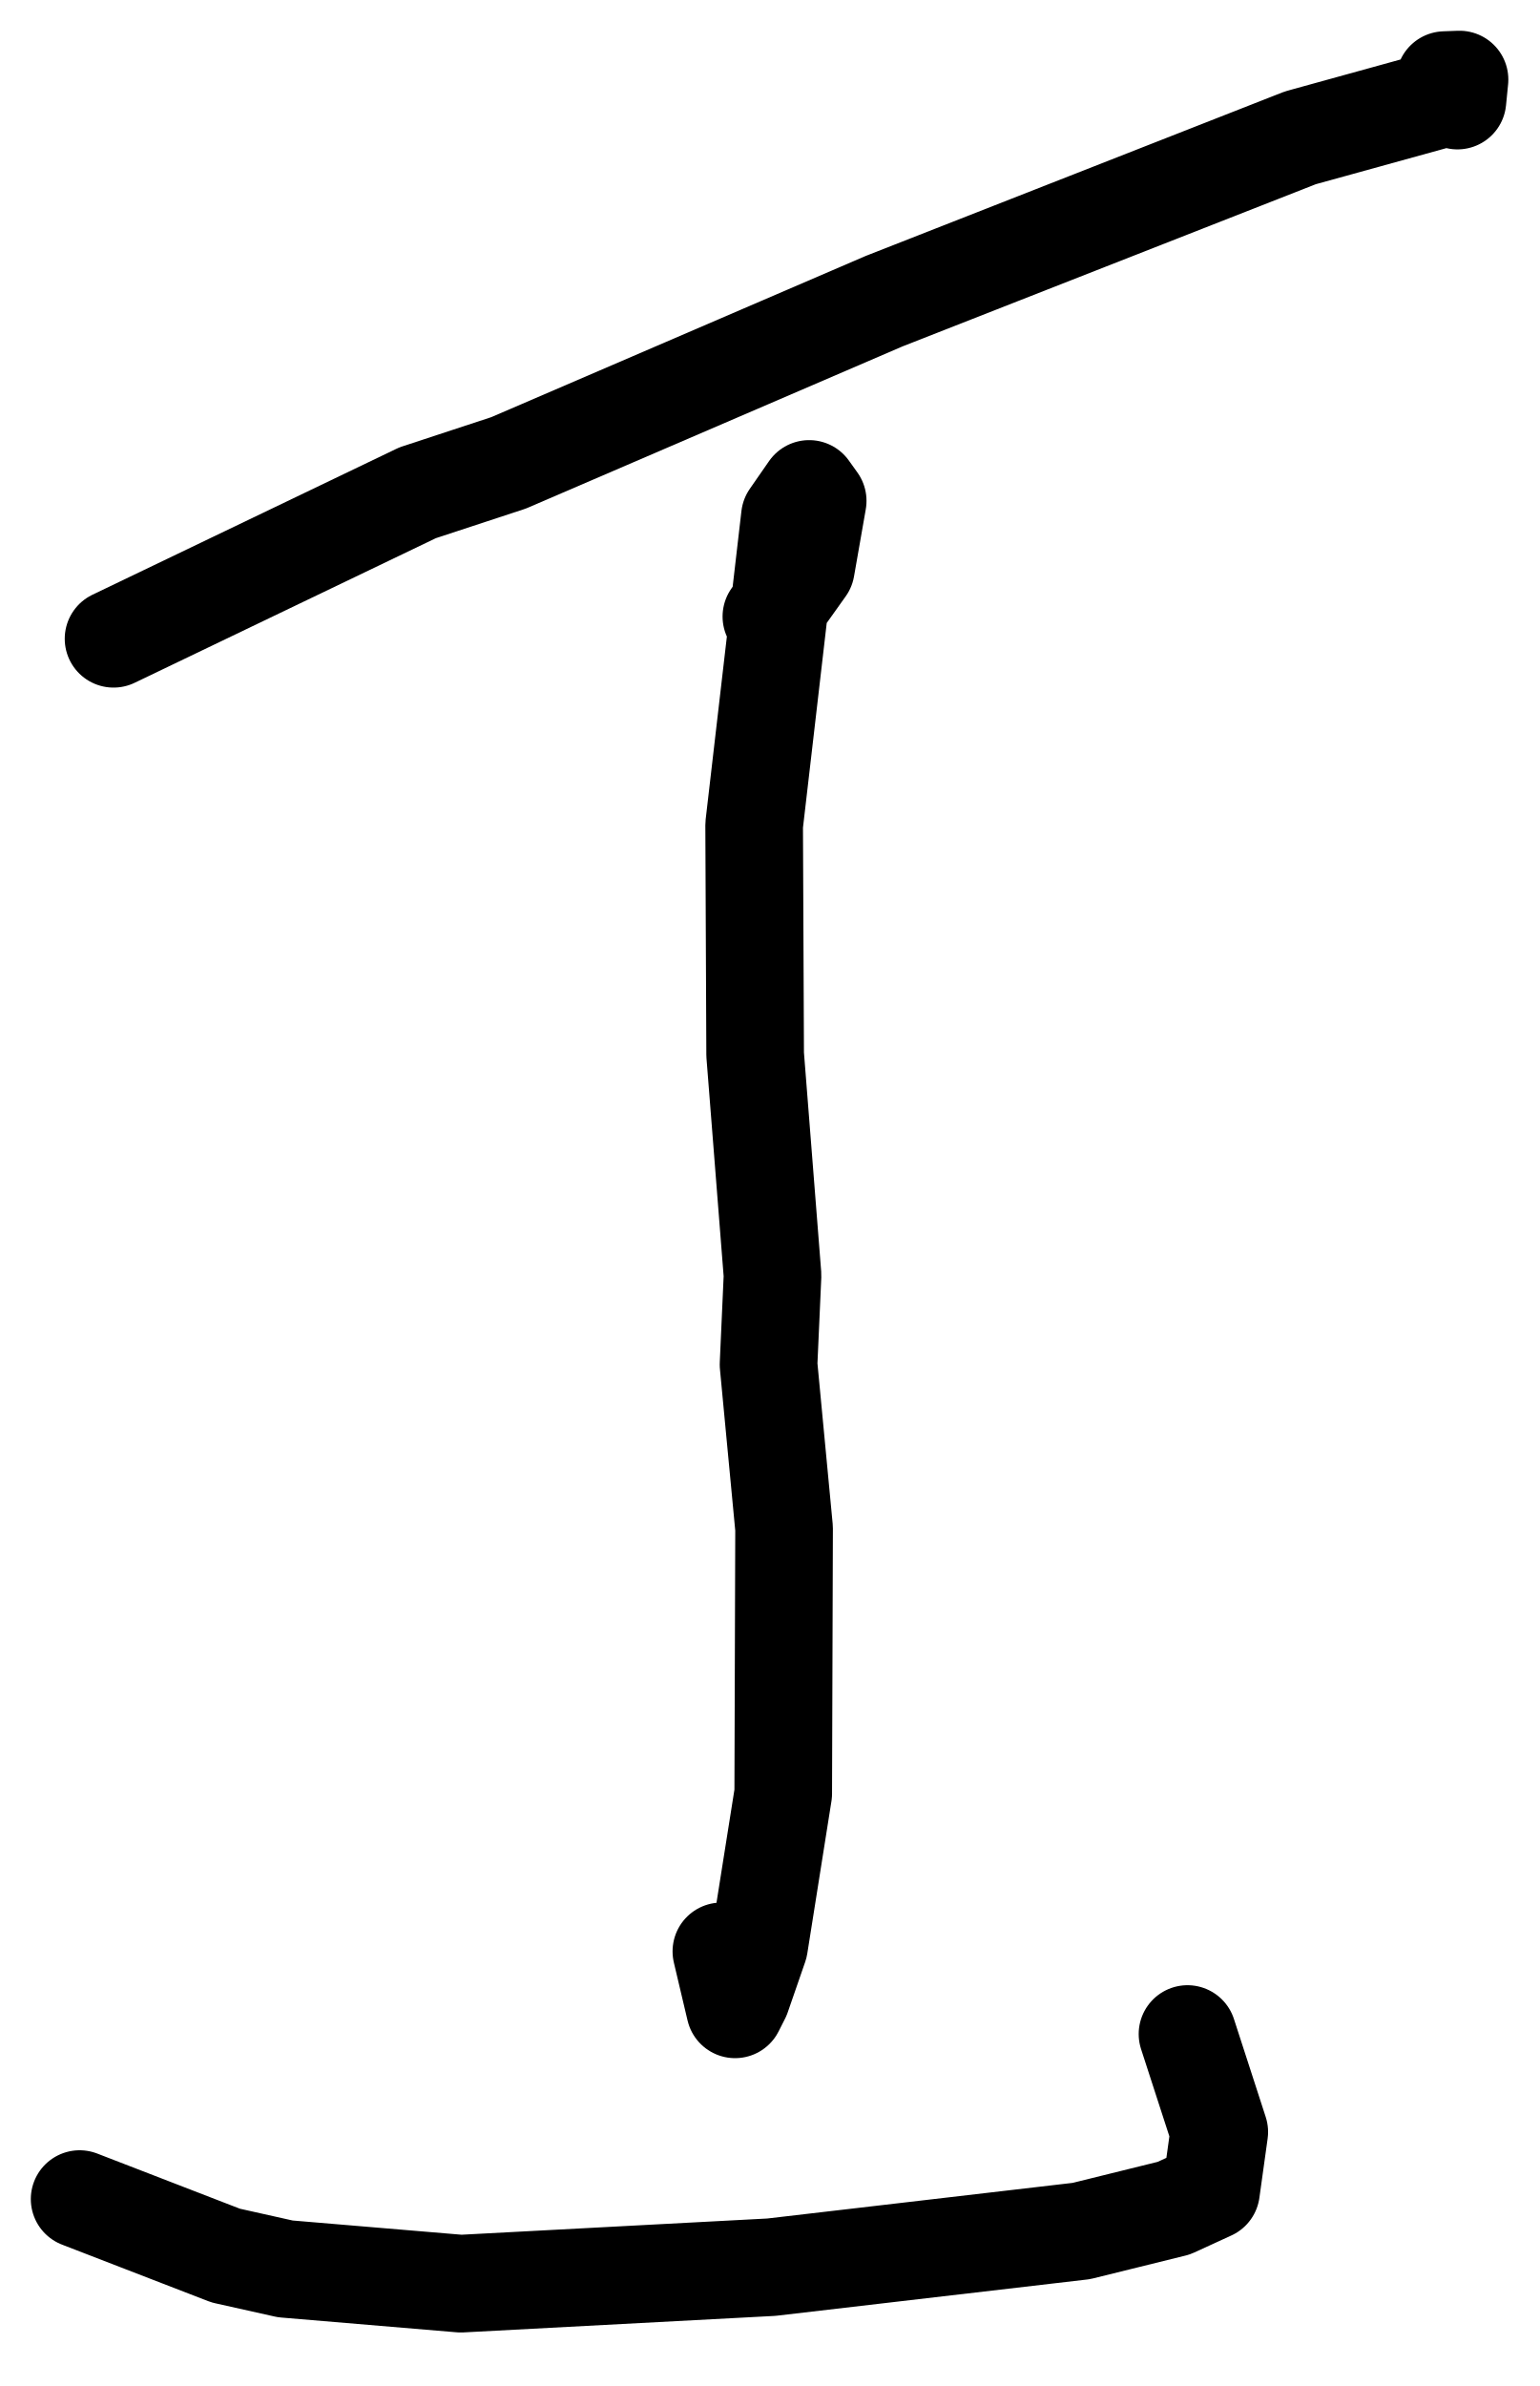
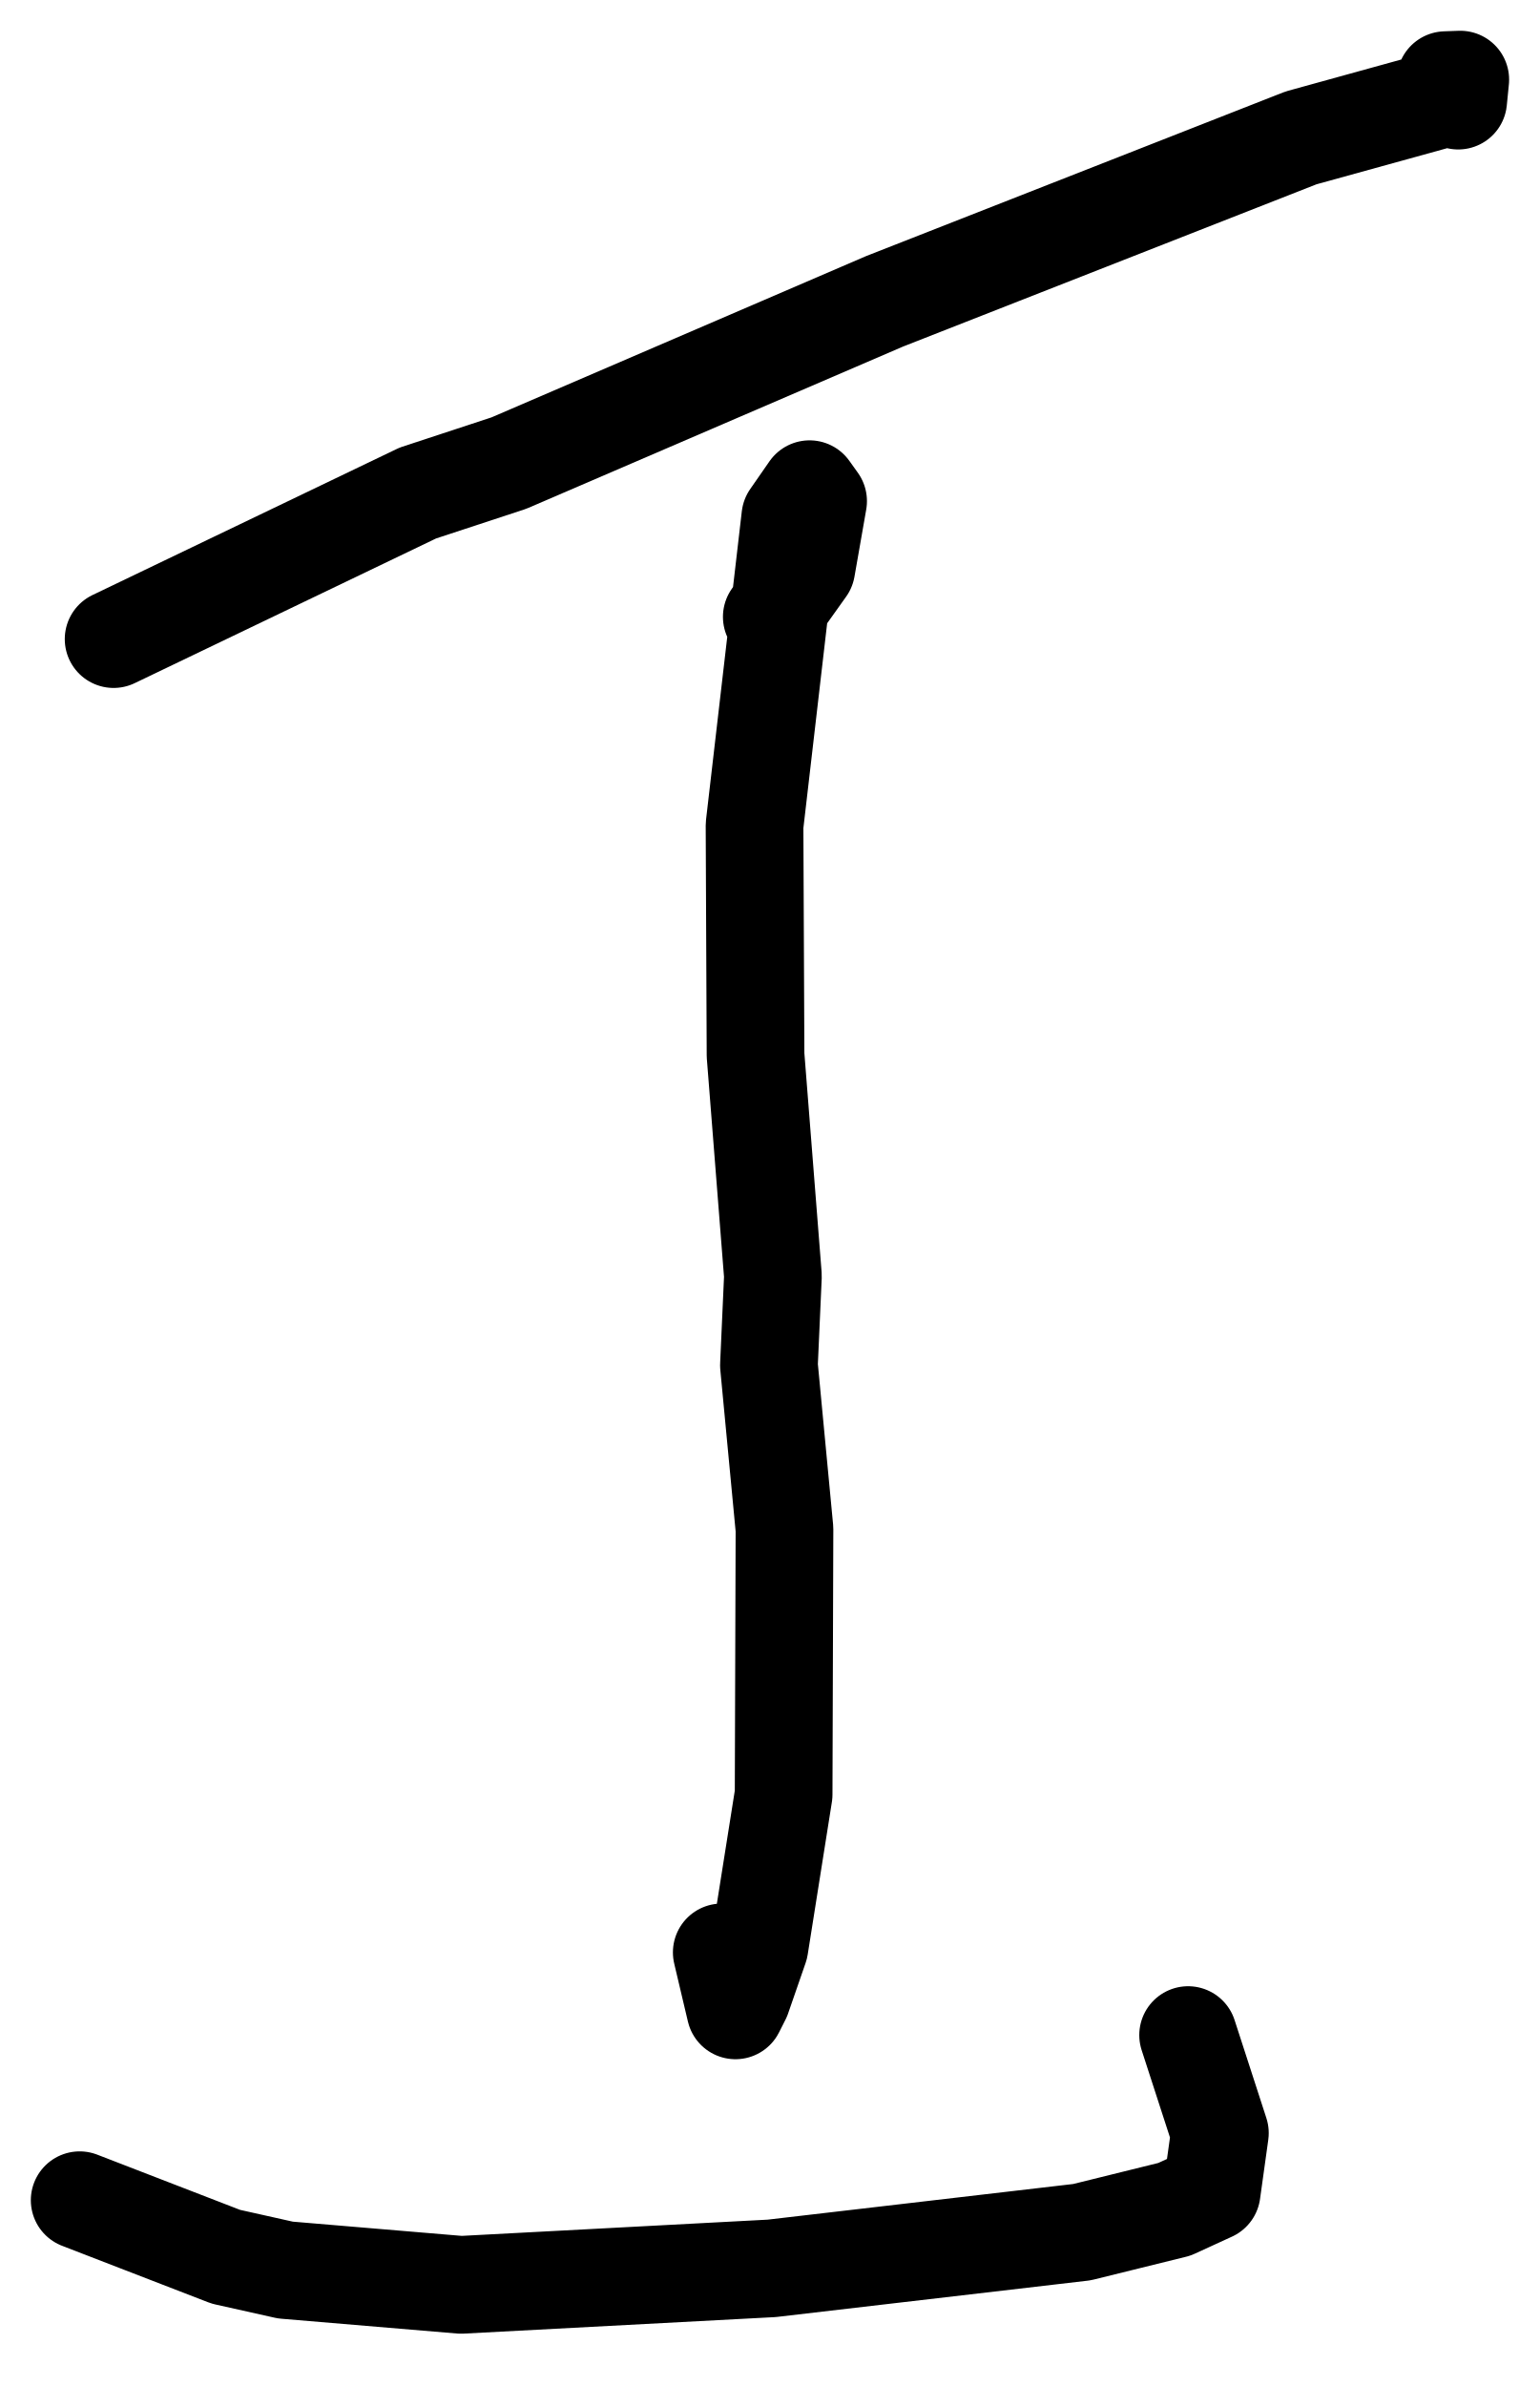
- <svg xmlns="http://www.w3.org/2000/svg" viewBox="47.297 315.546 20.006 31.007">
+ <svg xmlns="http://www.w3.org/2000/svg" viewBox="47.297 315.546 20.006 30.991">
  <path d="M 57.324 323.558 L 57.773 322.928 L 57.926 322.055 L 57.815 321.9 L 57.565 322.26 L 57.1 326.267 L 57.113 329.25 L 57.339 332.12 L 57.287 333.279 L 57.489 335.408 L 57.478 338.854 L 57.164 340.834 L 56.936 341.492 L 56.852 341.658 L 56.674 340.905" fill="none" stroke="#000000" stroke-width="1.269" stroke-linecap="round" stroke-linejoin="round" stroke-opacity="1" />
  <path d="M 66.078 316.587 L 66.269 316.58 L 66.242 316.853 L 66.13 316.804 L 64.2 317.337 L 58.789 319.46 L 53.908 321.561 L 52.725 321.95 L 48.773 323.847" fill="none" stroke="#000000" stroke-width="1.269" stroke-linecap="round" stroke-linejoin="round" stroke-opacity="1" />
  <path d="M 62.733 341.979 L 63.146 343.252 L 63.039 344.02 L 62.555 344.242 L 61.353 344.539 L 57.323 345.009 L 53.287 345.223 L 51.005 345.031 L 50.231 344.858 L 48.332 344.124" fill="none" stroke="#000000" stroke-width="1.269" stroke-linecap="round" stroke-linejoin="round" stroke-opacity="1" />
</svg>
